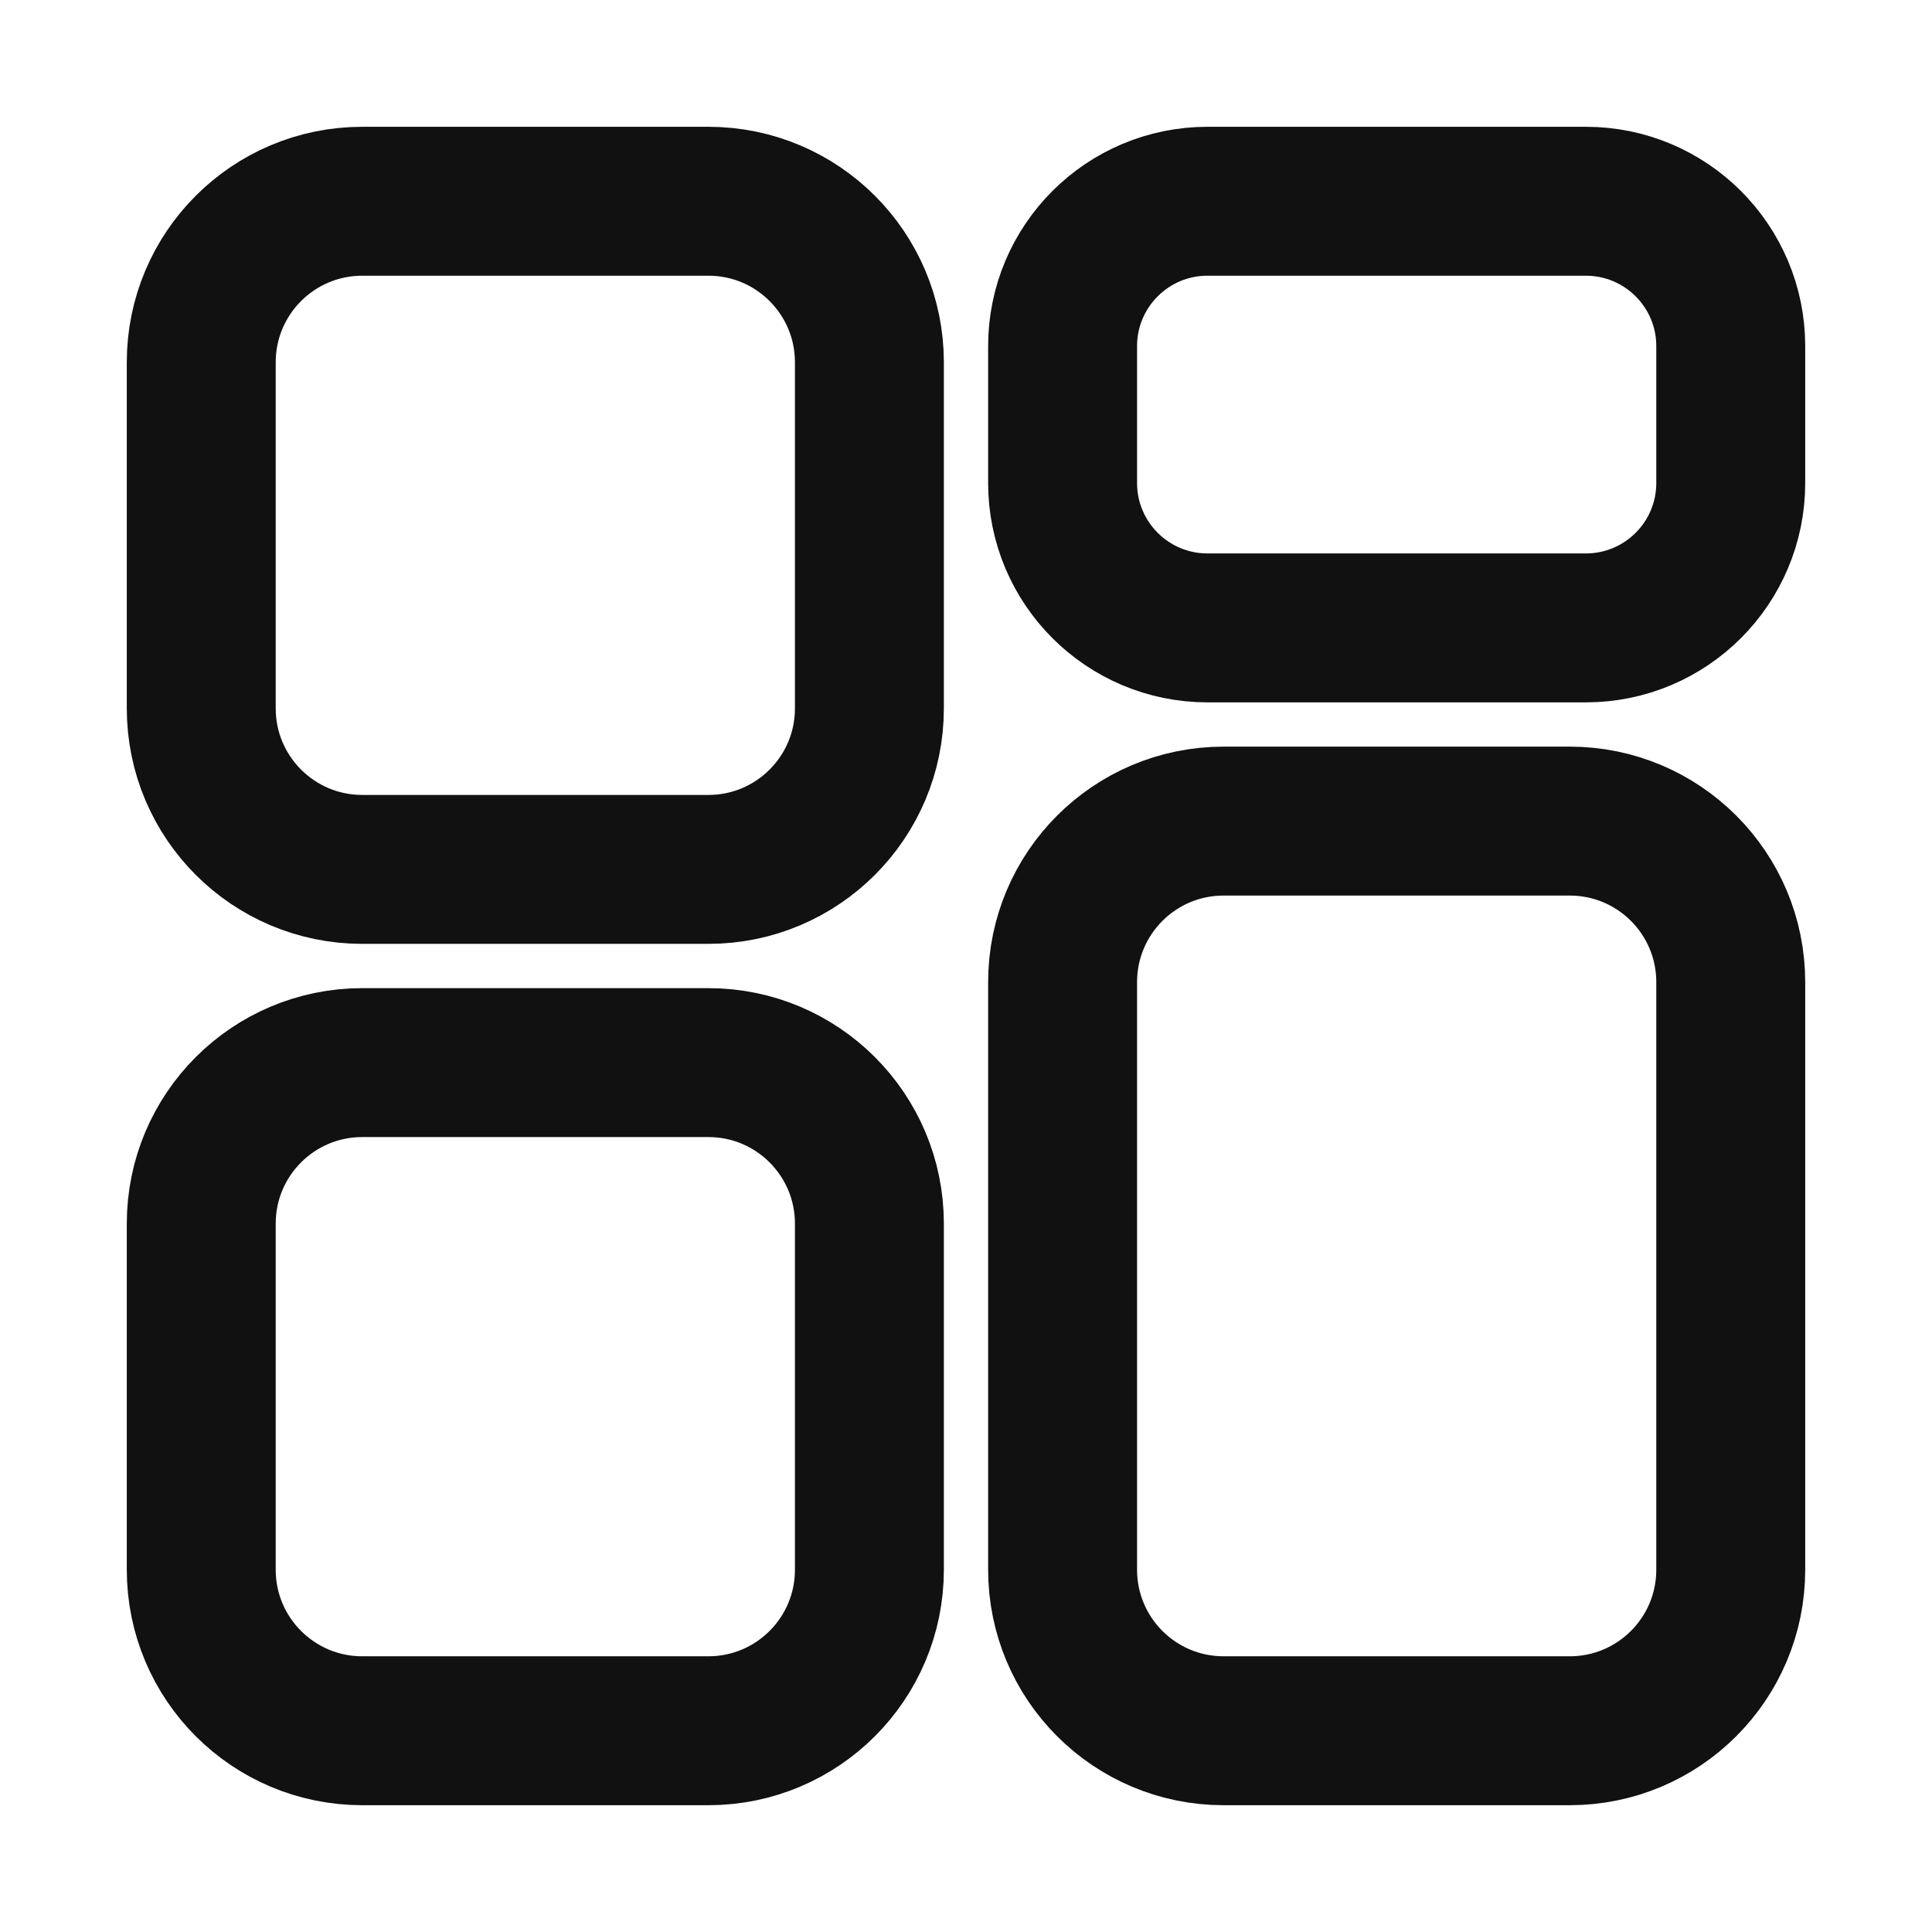
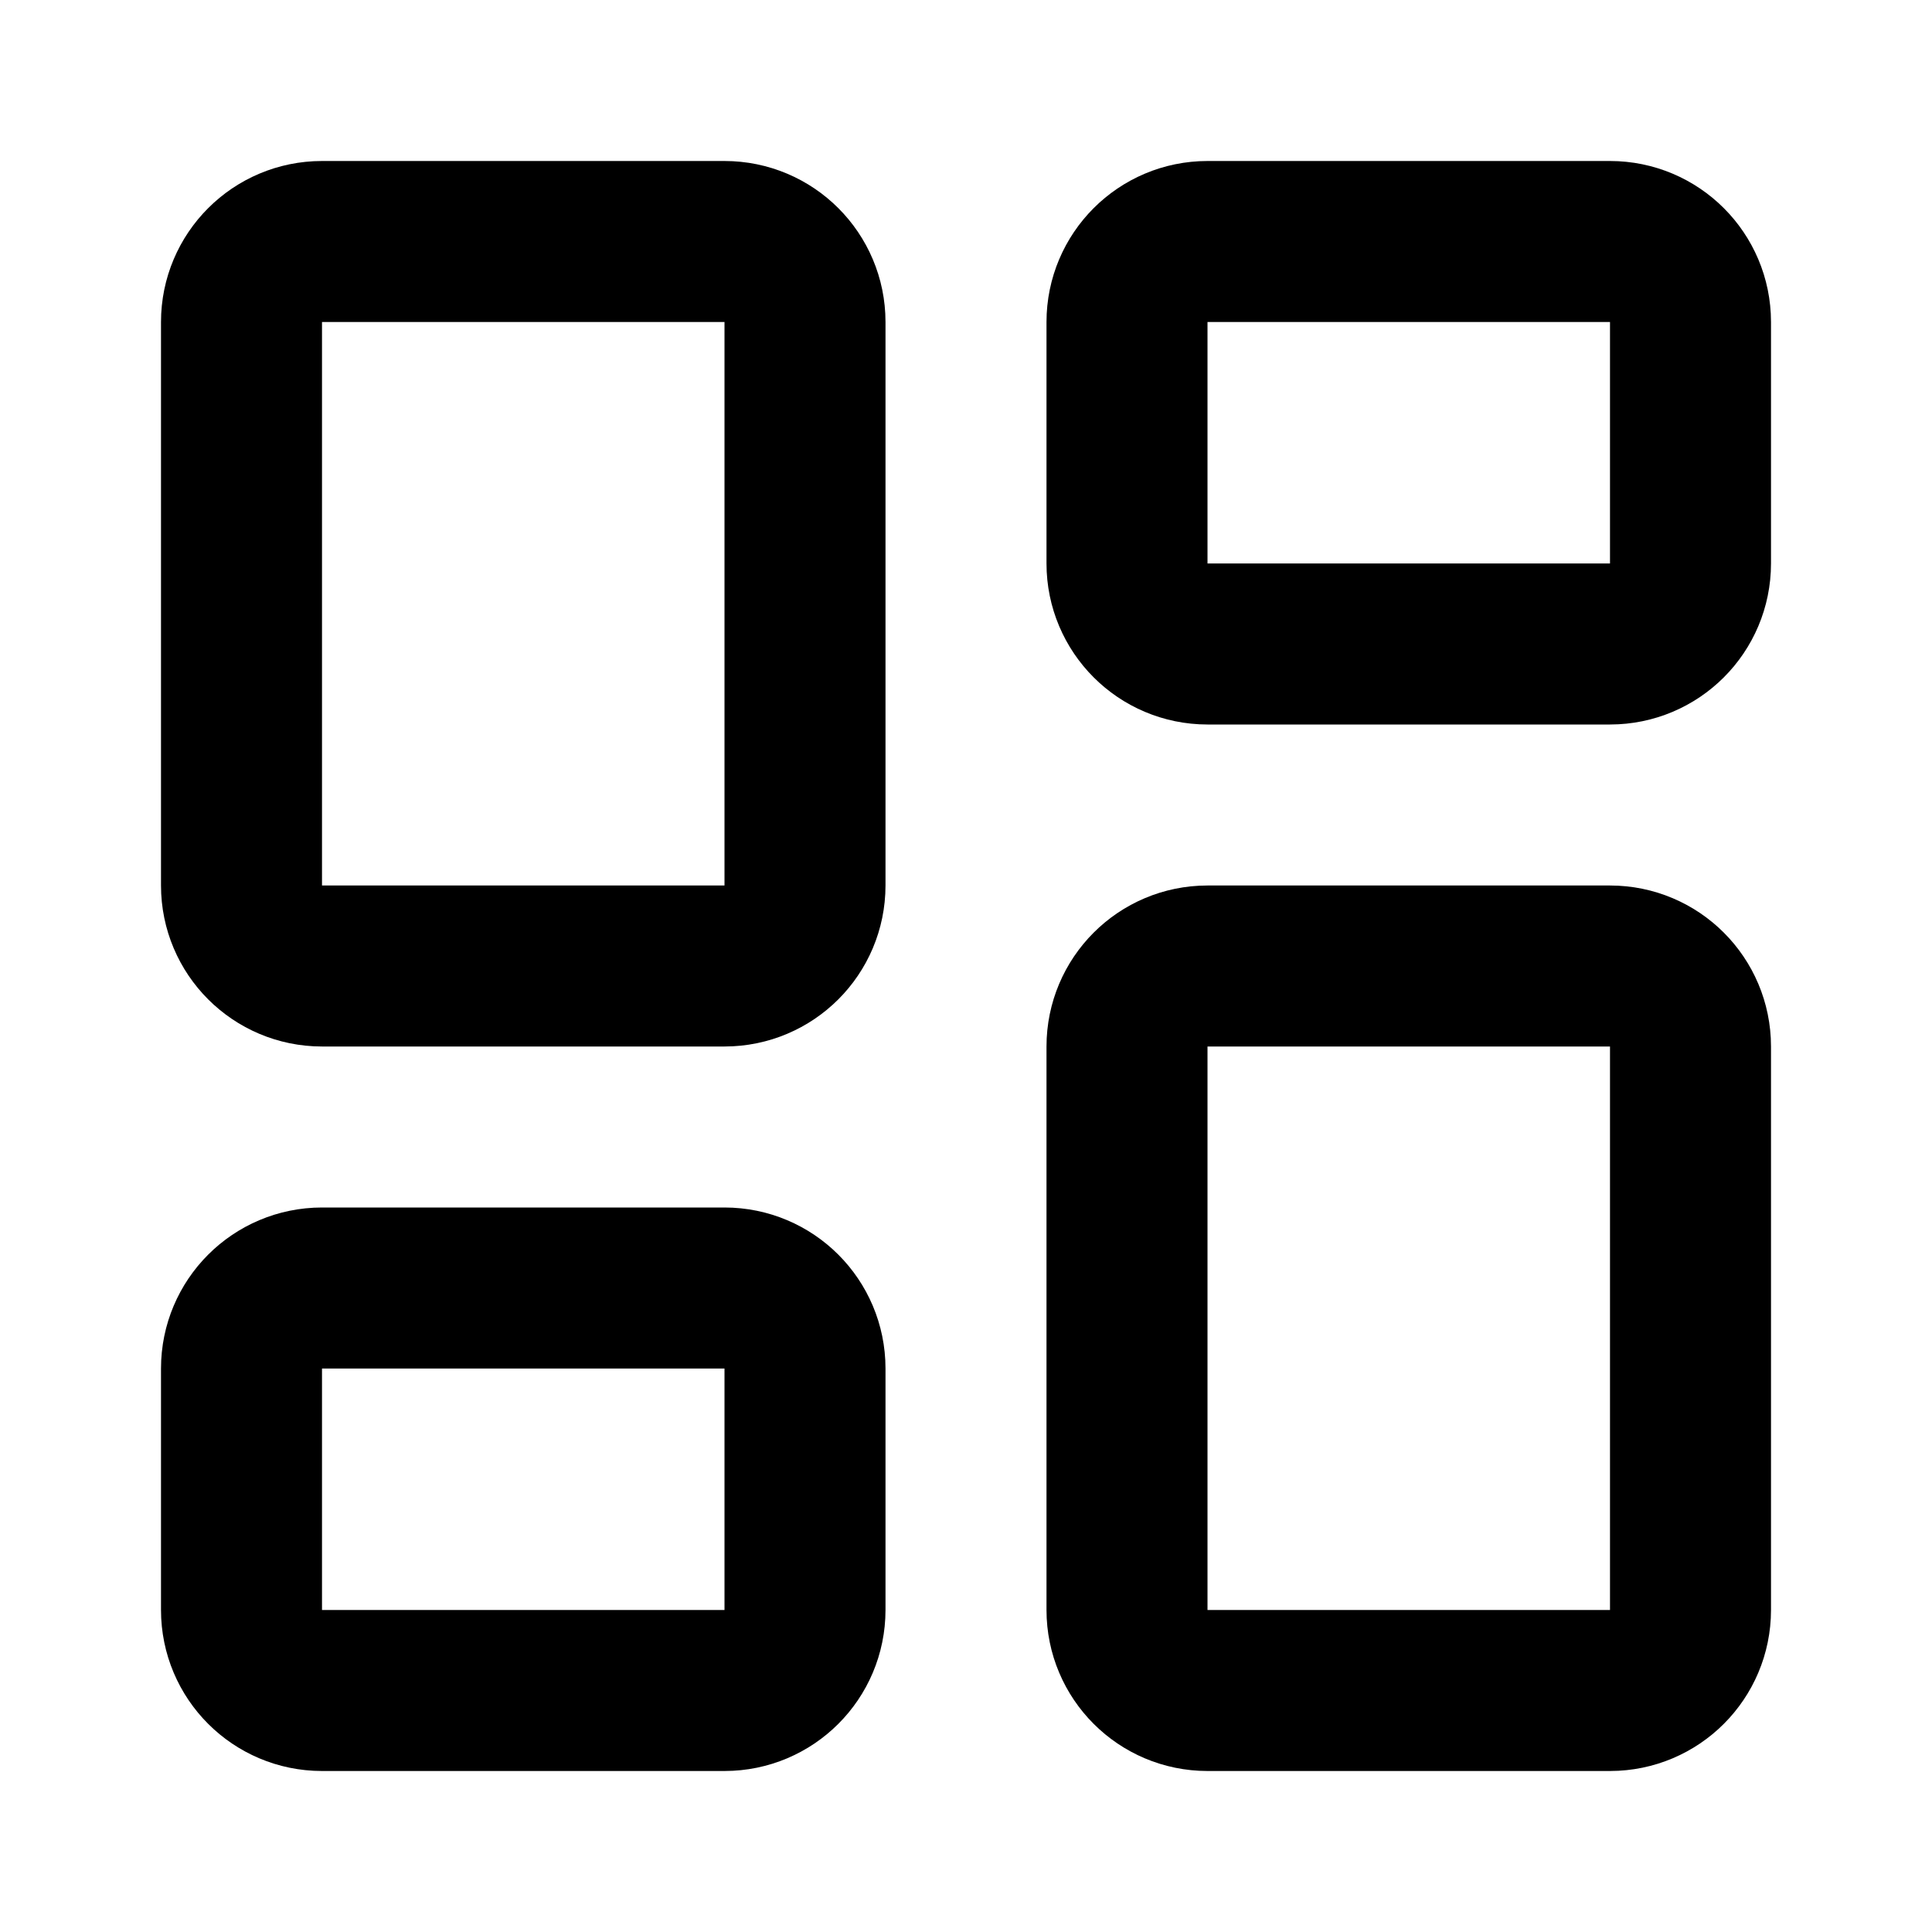
- <svg xmlns="http://www.w3.org/2000/svg" viewBox="0 0 24 24" width="24" height="24" fill="none" stroke="#111" stroke-width="1.85" stroke-linecap="round" stroke-linejoin="round">
-   <rect x="2.5" y="2.5" width="8.3" height="8.3" rx="2" />
-   <rect x="13.2" y="2.5" width="8.3" height="5.3" rx="1.8" />
-   <rect x="13.2" y="10.2" width="8.3" height="11.3" rx="2" />
-   <rect x="2.5" y="13.2" width="8.3" height="8.3" rx="2" />
+ <svg xmlns="http://www.w3.org/2000/svg" width="24" height="24" viewBox="0 0 24 24" fill="none" stroke="currentColor" stroke-width="2" stroke-linecap="round" stroke-linejoin="round">
+   <rect width="7" height="9" x="3" y="3" rx="1" />
+   <rect width="7" height="5" x="14" y="3" rx="1" />
+   <rect width="7" height="9" x="14" y="12" rx="1" />
+   <rect width="7" height="5" x="3" y="16" rx="1" />
</svg>
